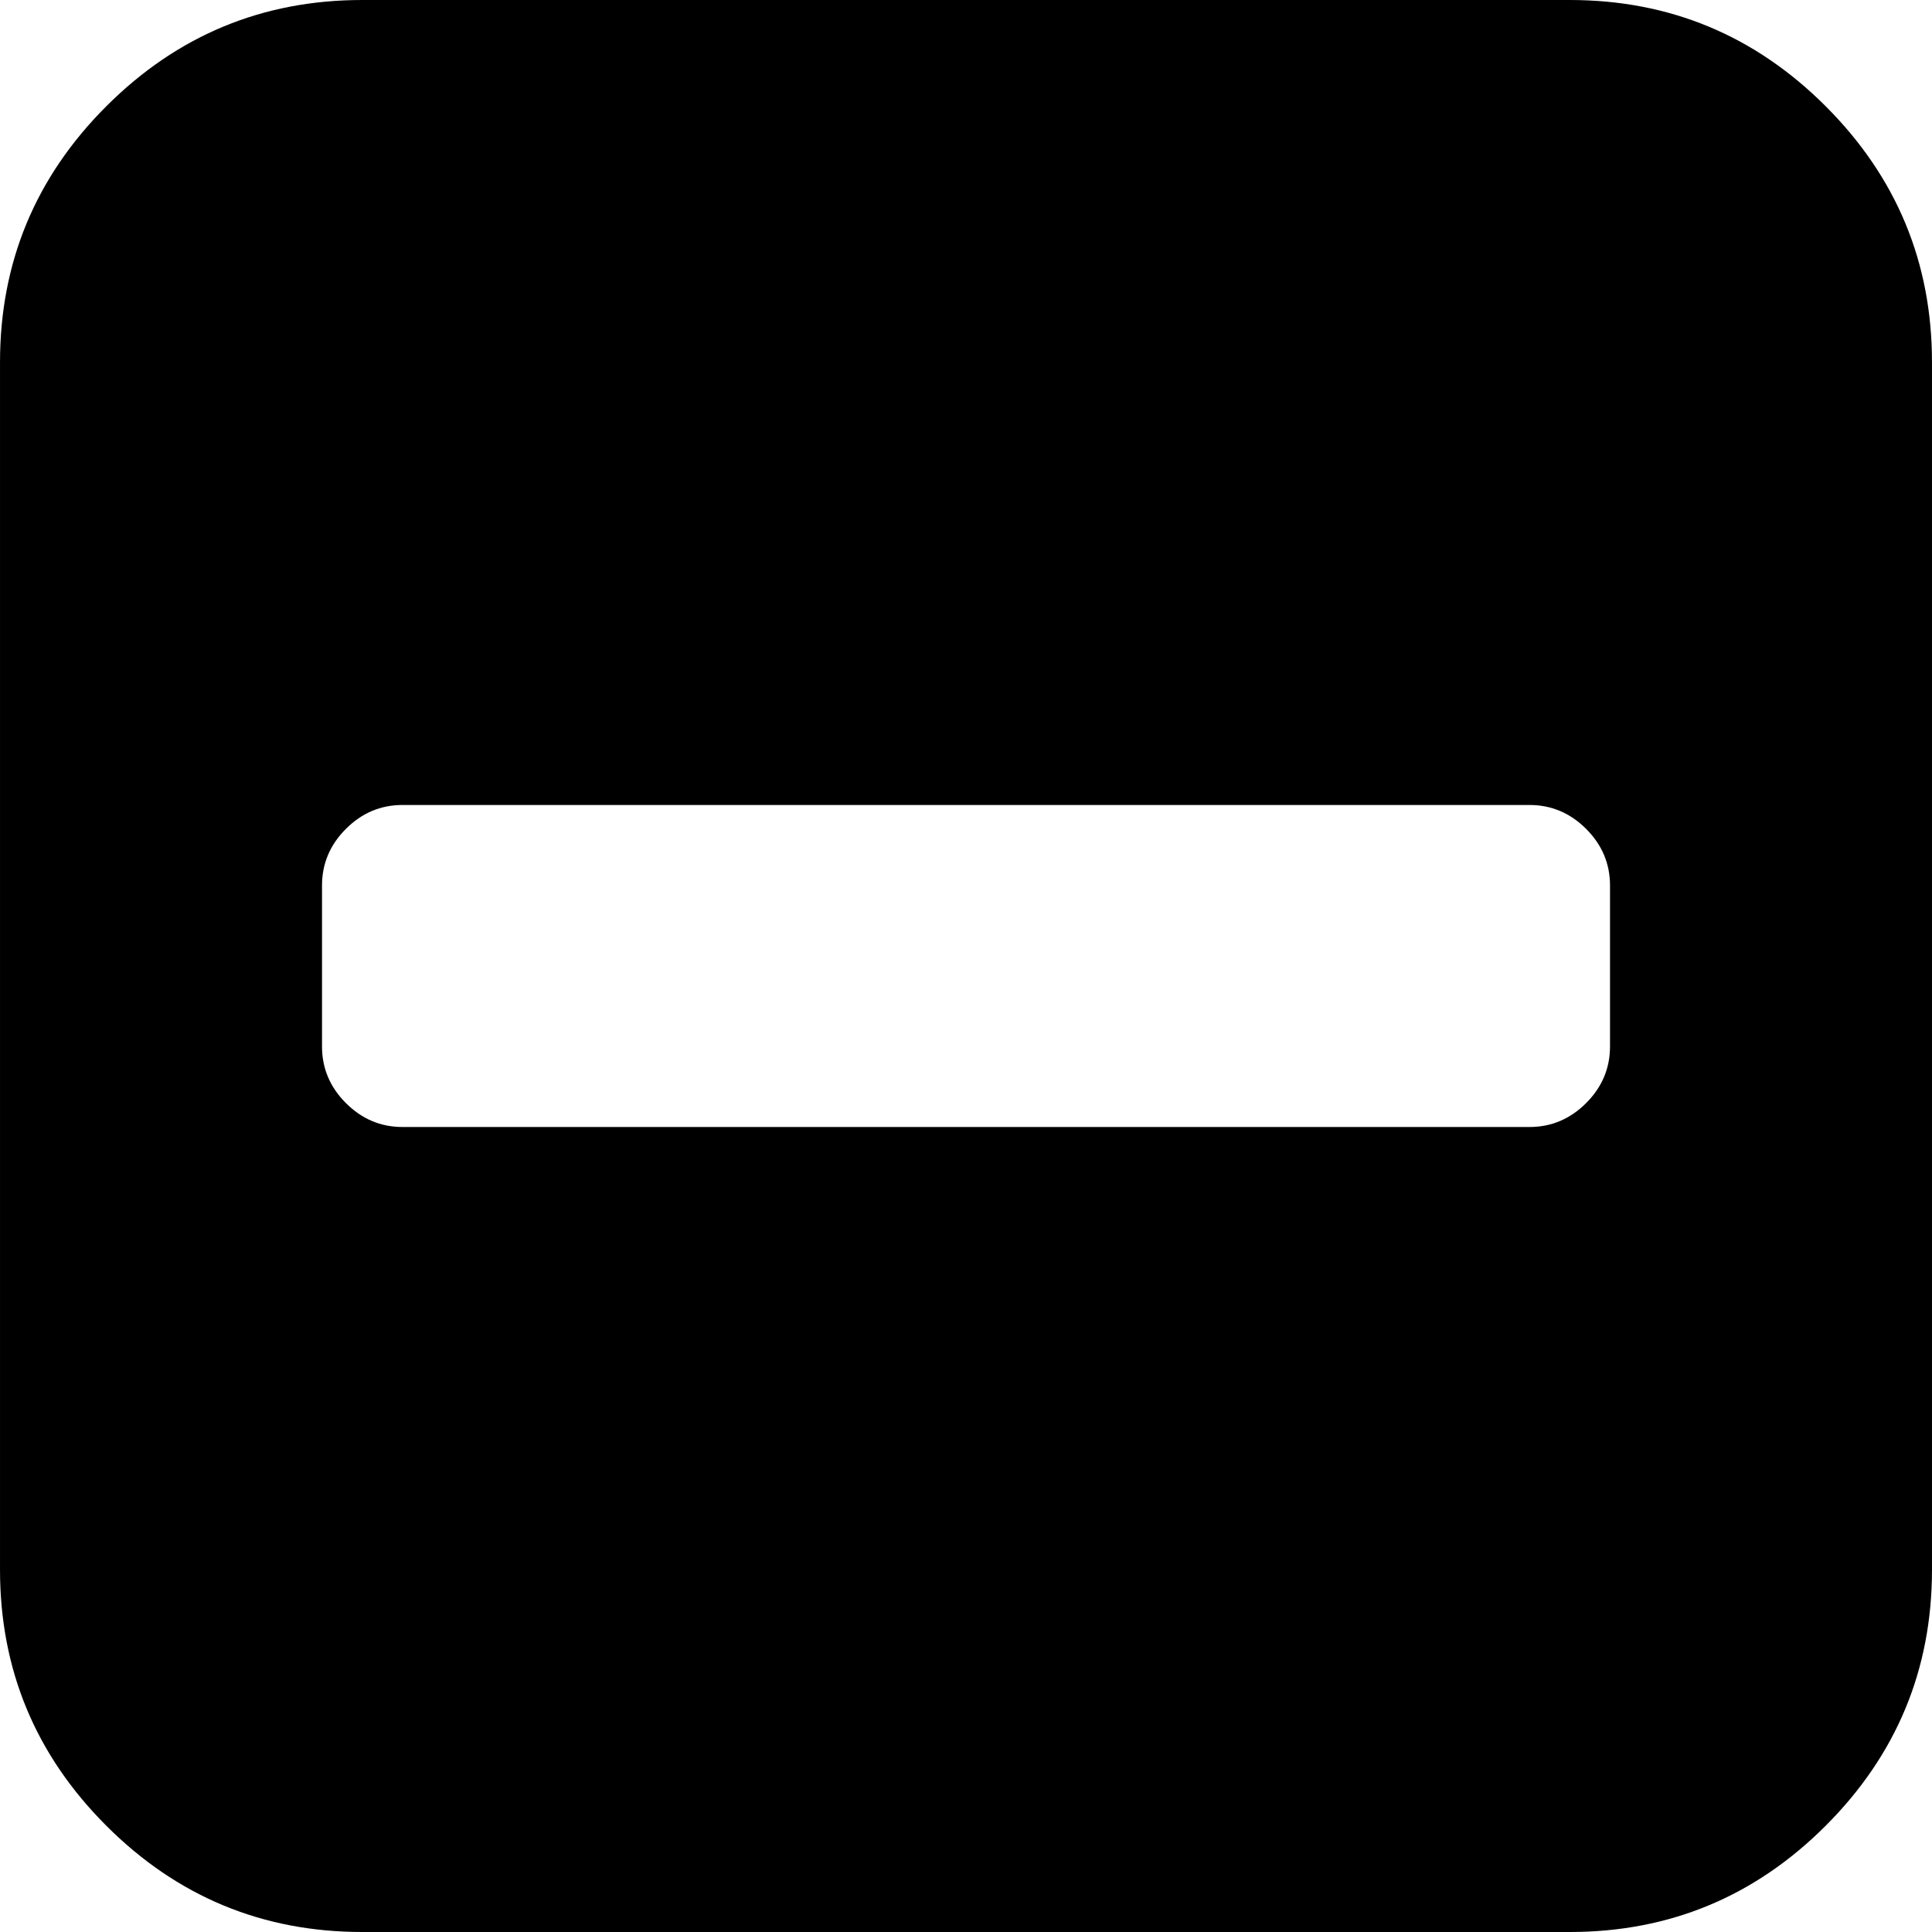
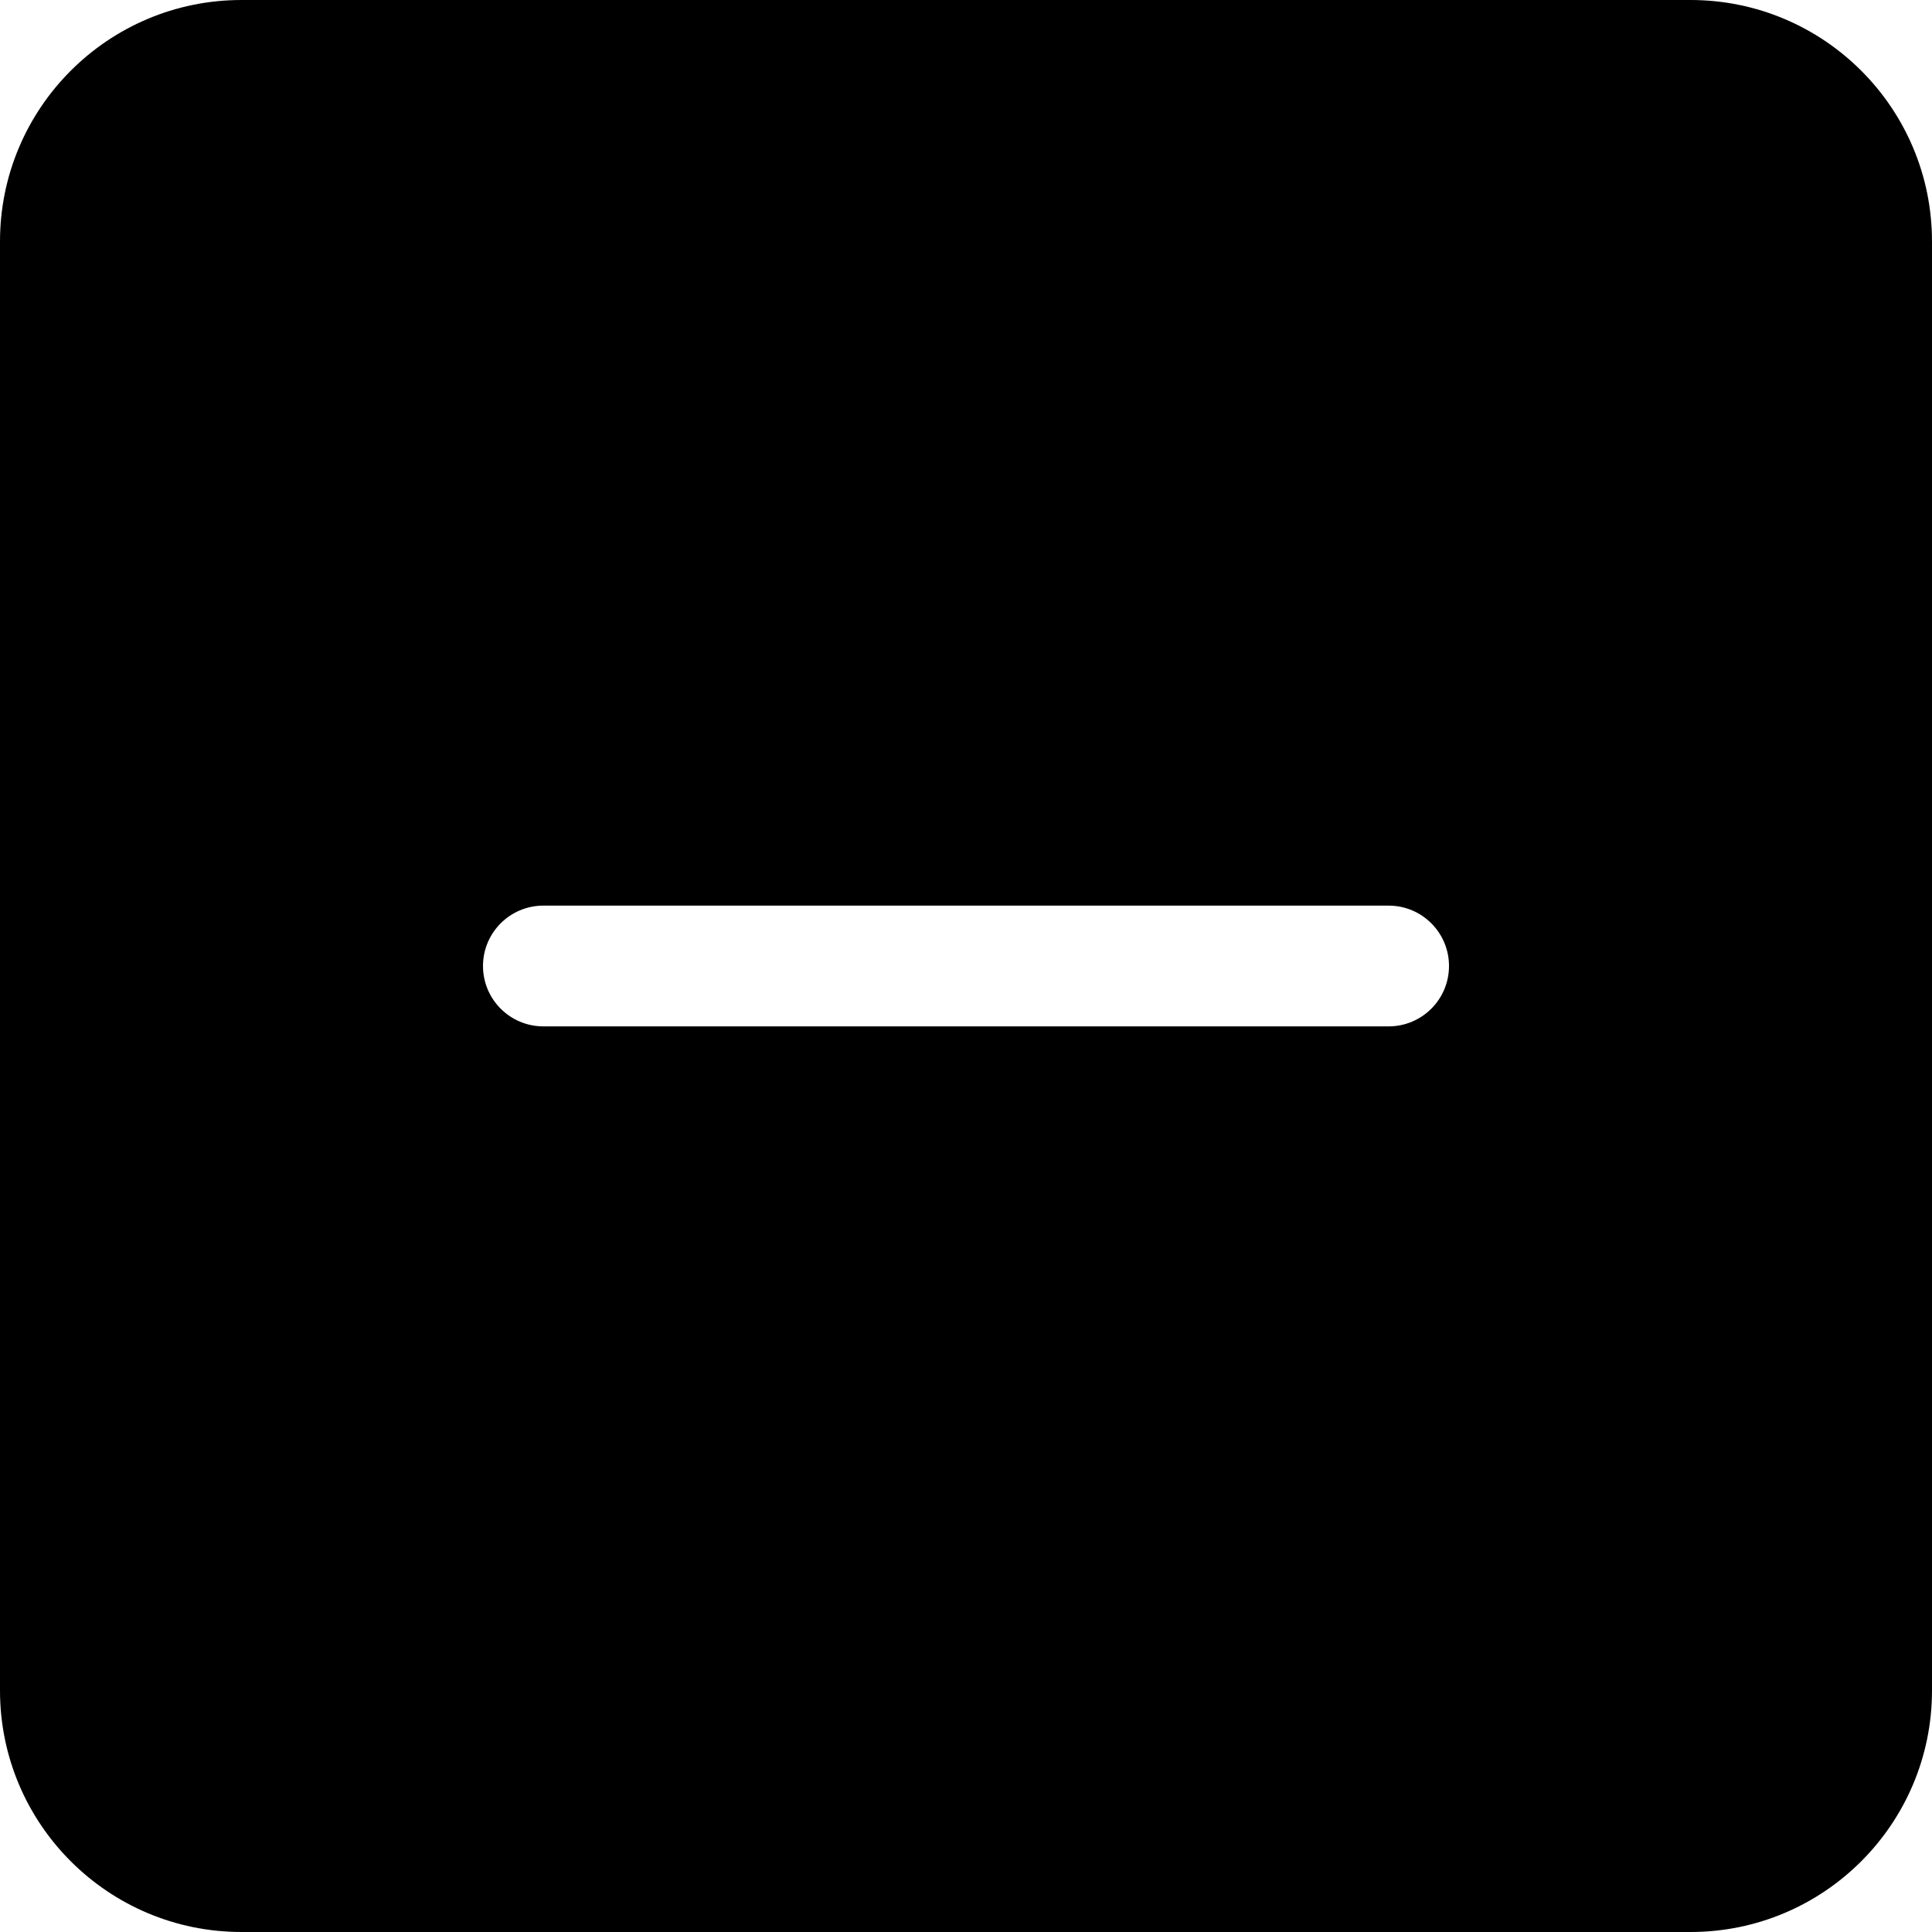
- <svg xmlns="http://www.w3.org/2000/svg" version="1.1" id="Capa_1" x="0px" y="0px" width="438.536px" height="438.536px" viewBox="0 0 438.536 438.536" style="enable-background:new 0 0 438.536 438.536;" xml:space="preserve">
-   <path d="M414.41,24.123C398.333,8.042,378.963,0,356.315,0H82.228C59.58,0,40.21,8.042,24.126,24.123  C8.045,40.207,0.003,59.576,0.003,82.225v274.084c0,22.647,8.042,42.018,24.123,58.102c16.084,16.084,35.454,24.126,58.102,24.126  h274.084c22.648,0,42.018-8.042,58.095-24.126c16.084-16.084,24.126-35.454,24.126-58.102V82.225  C438.532,59.576,430.49,40.204,414.41,24.123z M365.449,237.539c0,4.948-1.811,9.236-5.421,12.847  c-3.621,3.614-7.905,5.428-12.854,5.428H91.363c-4.948,0-9.229-1.813-12.847-5.428c-3.615-3.61-5.424-7.898-5.424-12.847v-36.547  c0-4.948,1.809-9.231,5.424-12.847c3.617-3.617,7.898-5.426,12.847-5.426h255.812c4.948,0,9.232,1.809,12.854,5.426  c3.613,3.615,5.421,7.898,5.421,12.847V237.539z" />
+ <svg xmlns="http://www.w3.org/2000/svg" width="16" height="16" fill="currentColor" class="bi bi-dash-square-fill" viewBox="0 0 16 16">
+   <path d="M2 0a2 2 0 0 0-2 2v12a2 2 0 0 0 2 2h12a2 2 0 0 0 2-2V2a2 2 0 0 0-2-2H2zm2.5 7.5h7a.5.5 0 0 1 0 1h-7a.5.5 0 0 1 0-1z" />
</svg>
